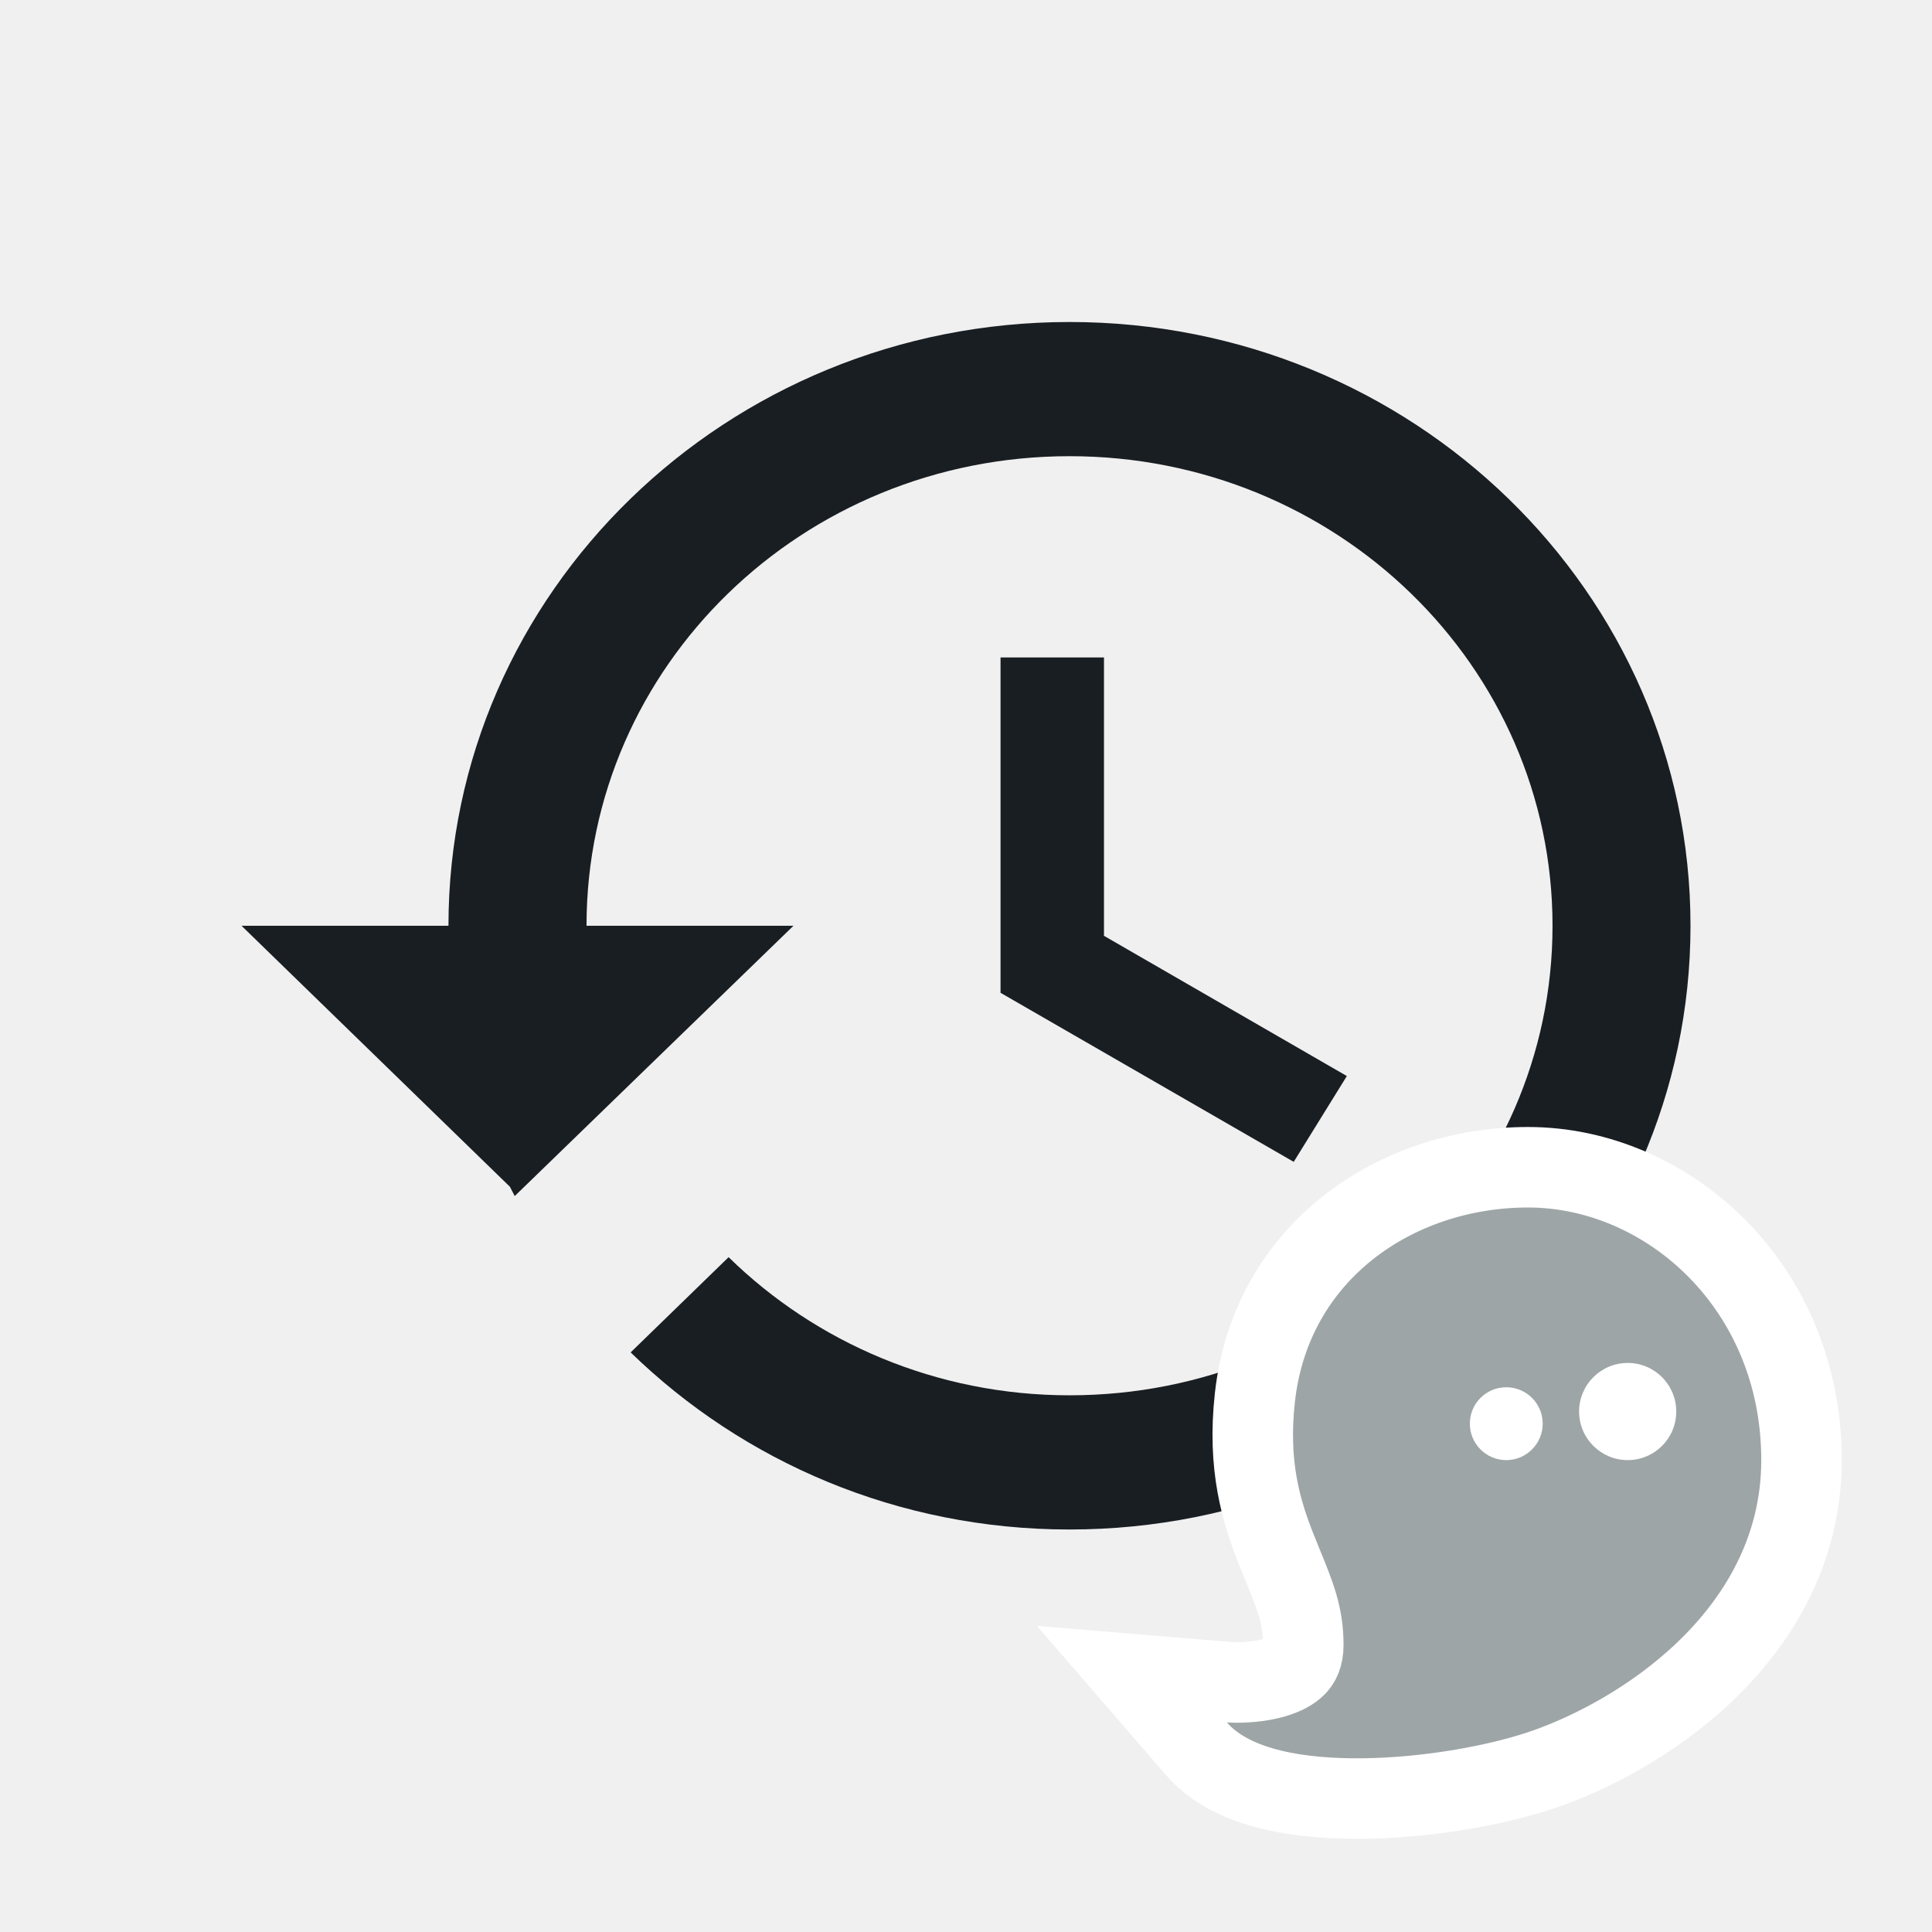
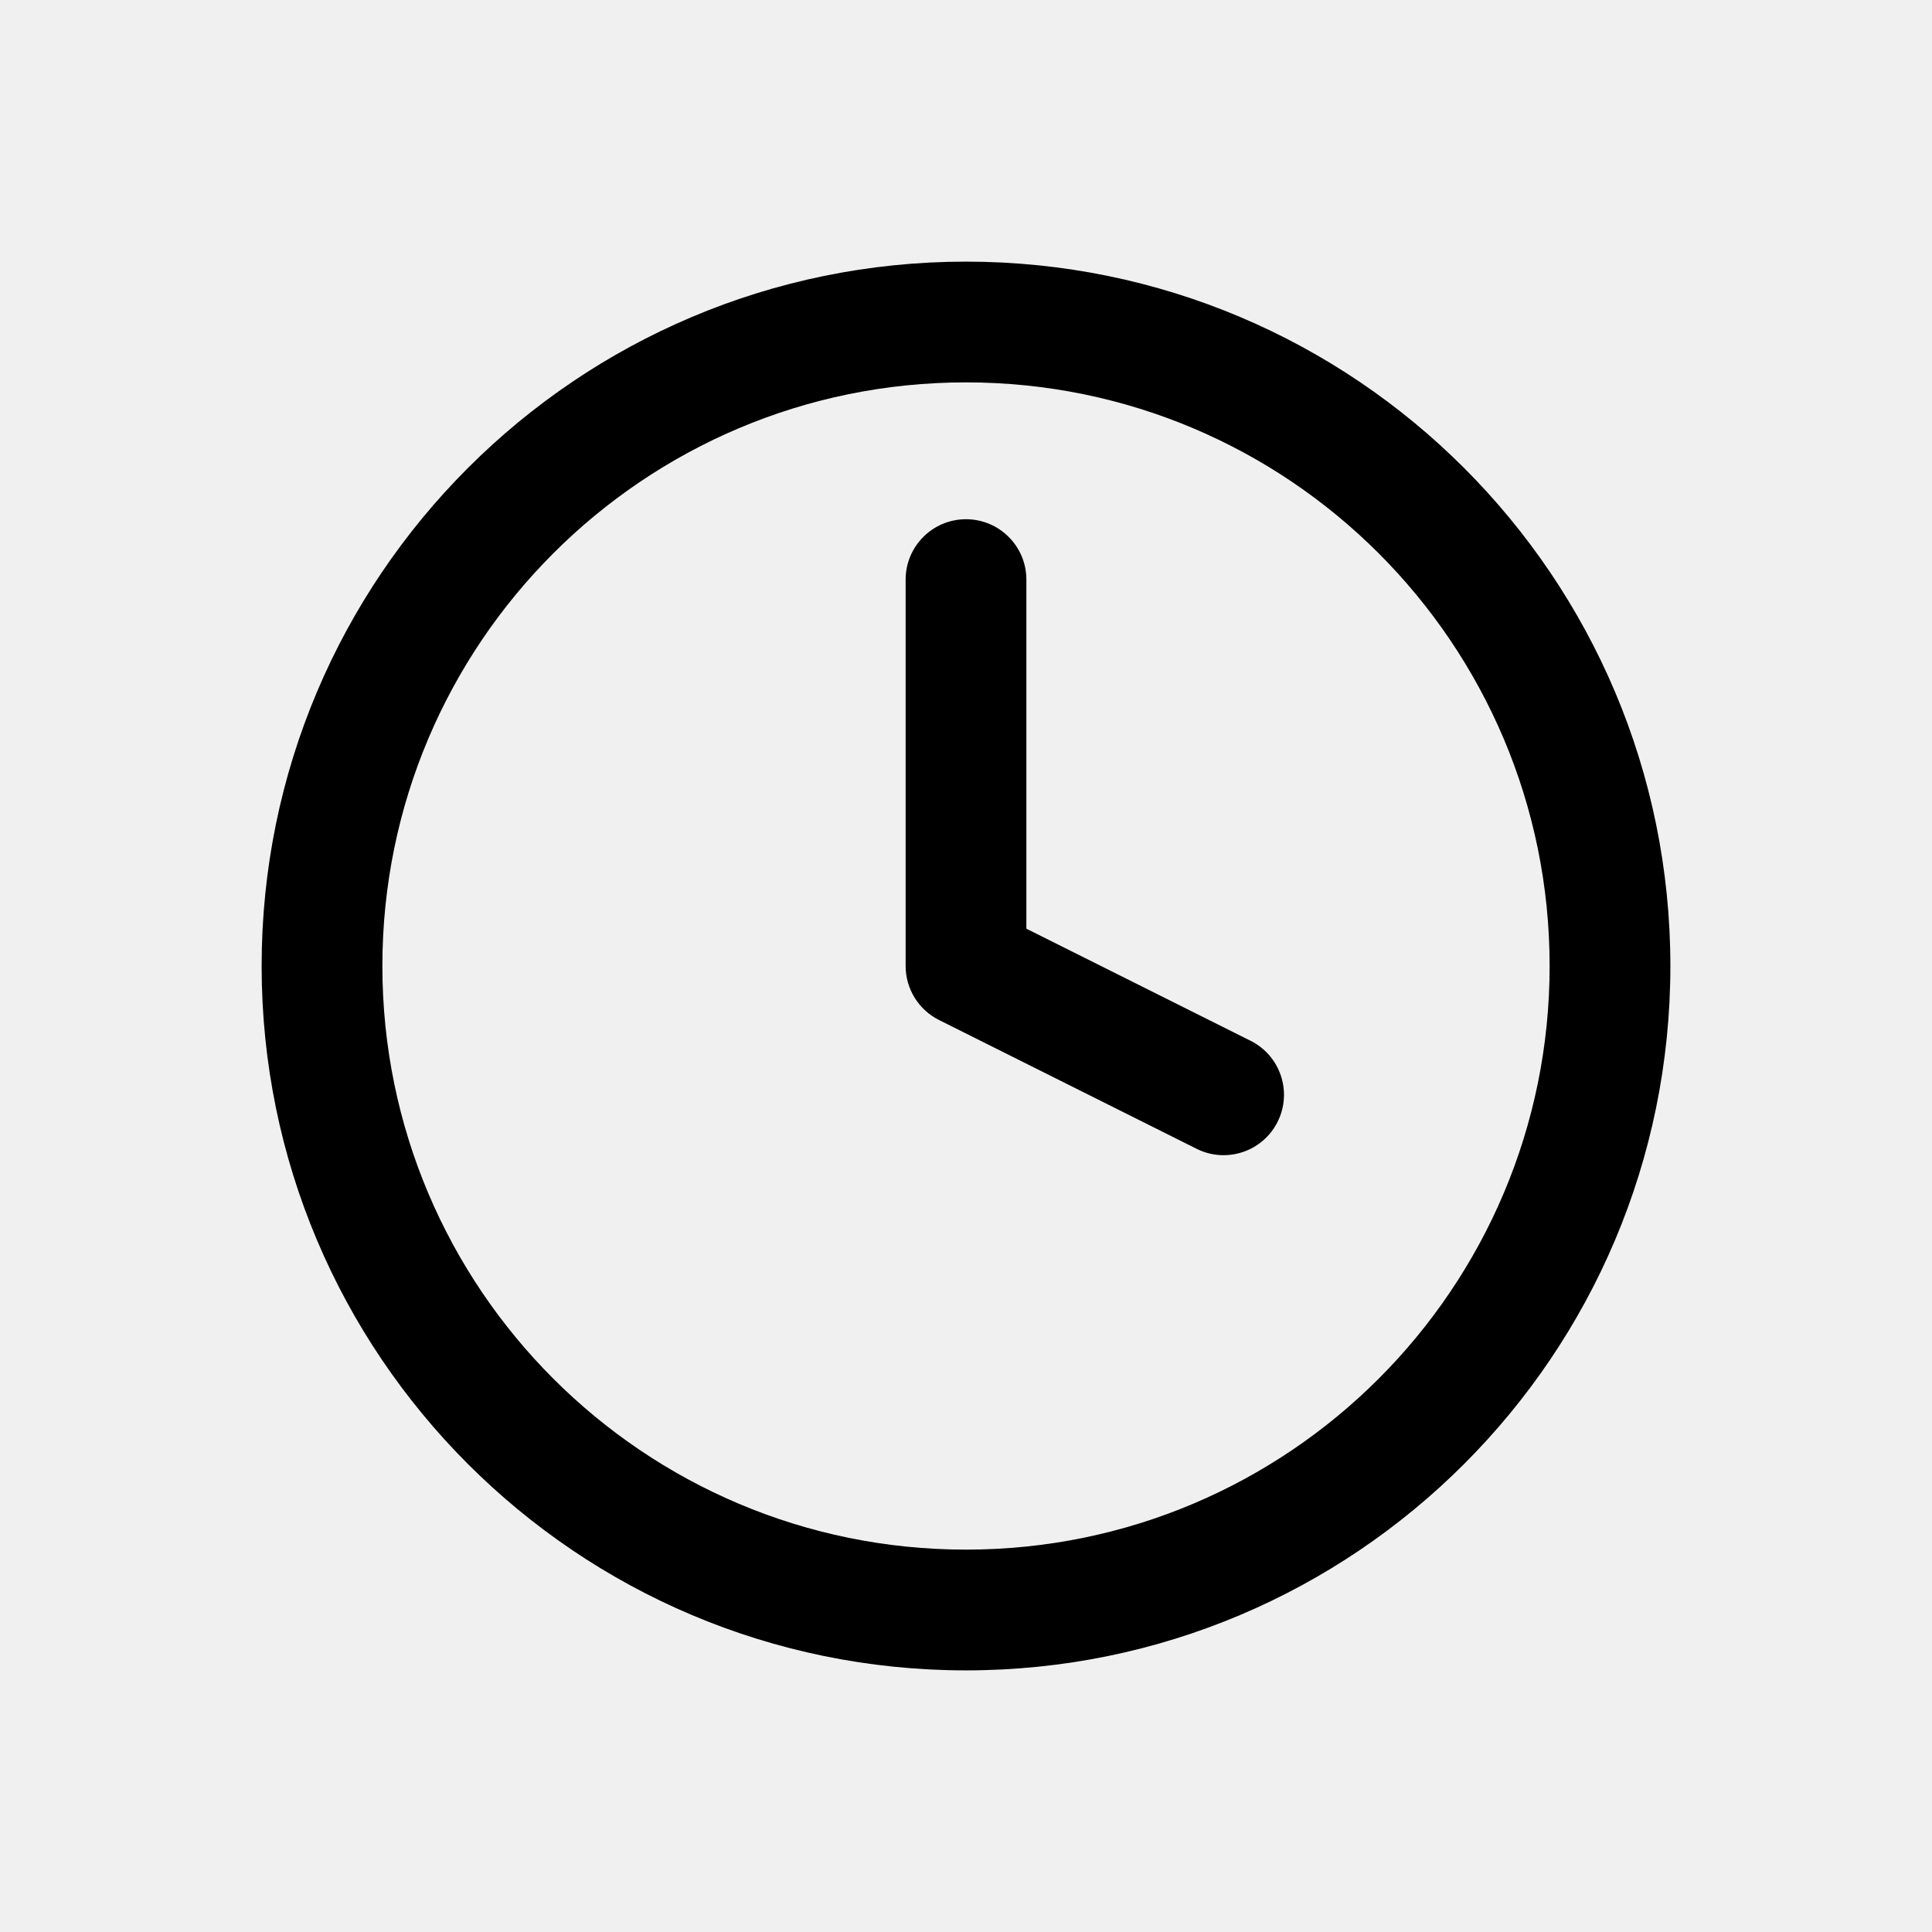
<svg xmlns="http://www.w3.org/2000/svg" width="24" height="24" viewBox="0 0 24 24" fill="none">
-   <path d="M13.286 4C9.026 4 5.571 7.358 5.571 11.5H3L6.334 14.742L6.394 14.858L9.857 11.5H7.286C7.286 8.275 9.969 5.667 13.286 5.667C16.603 5.667 19.286 8.275 19.286 11.5C19.286 14.725 16.603 17.333 13.286 17.333C11.631 17.333 10.131 16.675 9.051 15.617L7.834 16.8C9.231 18.158 11.151 19 13.286 19C17.546 19 21 15.642 21 11.5C21 7.358 17.546 4 13.286 4Z" fill="#191E23" />
-   <path d="M12.429 8.167V12.333L16.071 14.433L16.731 13.367L13.714 11.625V8.167H12.429Z" fill="#191E23" />
-   <path d="M15.281 20.898L14.061 20.797L14.863 21.724C15.106 22.005 15.463 22.152 15.799 22.233C16.145 22.317 16.537 22.346 16.926 22.342C17.701 22.334 18.545 22.19 19.141 21.992C19.741 21.791 20.534 21.384 21.184 20.761C21.84 20.133 22.379 19.256 22.379 18.138C22.379 15.979 20.712 14.5 18.983 14.5C17.333 14.5 15.79 15.556 15.589 17.358C15.493 18.218 15.671 18.787 15.861 19.263C15.888 19.331 15.914 19.395 15.939 19.456C16.087 19.817 16.19 20.069 16.19 20.431C16.19 20.579 16.145 20.649 16.103 20.694C16.049 20.75 15.957 20.803 15.825 20.841C15.696 20.879 15.558 20.894 15.447 20.899C15.393 20.901 15.348 20.901 15.319 20.9C15.304 20.899 15.293 20.899 15.287 20.898L15.281 20.898L15.281 20.898C15.281 20.898 15.281 20.898 15.281 20.898Z" fill="#9EA5A7" stroke="white" />
-   <path d="M19.164 17.685C19.164 17.935 18.961 18.138 18.711 18.138C18.461 18.138 18.259 17.935 18.259 17.685C18.259 17.435 18.461 17.233 18.711 17.233C18.961 17.233 19.164 17.435 19.164 17.685Z" fill="white" />
-   <path d="M20.823 17.535C20.823 17.868 20.553 18.138 20.22 18.138C19.887 18.138 19.616 17.868 19.616 17.535C19.616 17.201 19.887 16.931 20.22 16.931C20.553 16.931 20.823 17.201 20.823 17.535Z" fill="white" />
+   <path d="M12.75 7.2C12.75 6.786 12.414 6.45 12 6.45C11.586 6.45 11.25 6.786 11.25 7.2H12.75ZM12 12H11.25C11.25 12.284 11.411 12.544 11.665 12.671L12 12ZM14.865 14.271C15.235 14.456 15.686 14.306 15.871 13.935C16.056 13.565 15.906 13.114 15.535 12.929L14.865 14.271ZM19.25 12C19.25 16.004 16.004 19.25 12 19.25V20.75C16.832 20.75 20.75 16.832 20.75 12H19.25ZM12 19.25C7.996 19.25 4.75 16.004 4.75 12H3.25C3.25 16.832 7.168 20.75 12 20.75V19.25ZM4.75 12C4.75 7.996 7.996 4.75 12 4.75V3.25C7.168 3.25 3.25 7.168 3.25 12H4.75ZM12 4.75C16.004 4.75 19.25 7.996 19.25 12H20.75C20.75 7.168 16.832 3.25 12 3.25V4.75ZM11.25 7.2V12H12.75V7.2H11.25ZM11.665 12.671L14.865 14.271L15.535 12.929L12.335 11.329L11.665 12.671Z" fill="currentColor" />
</svg>
